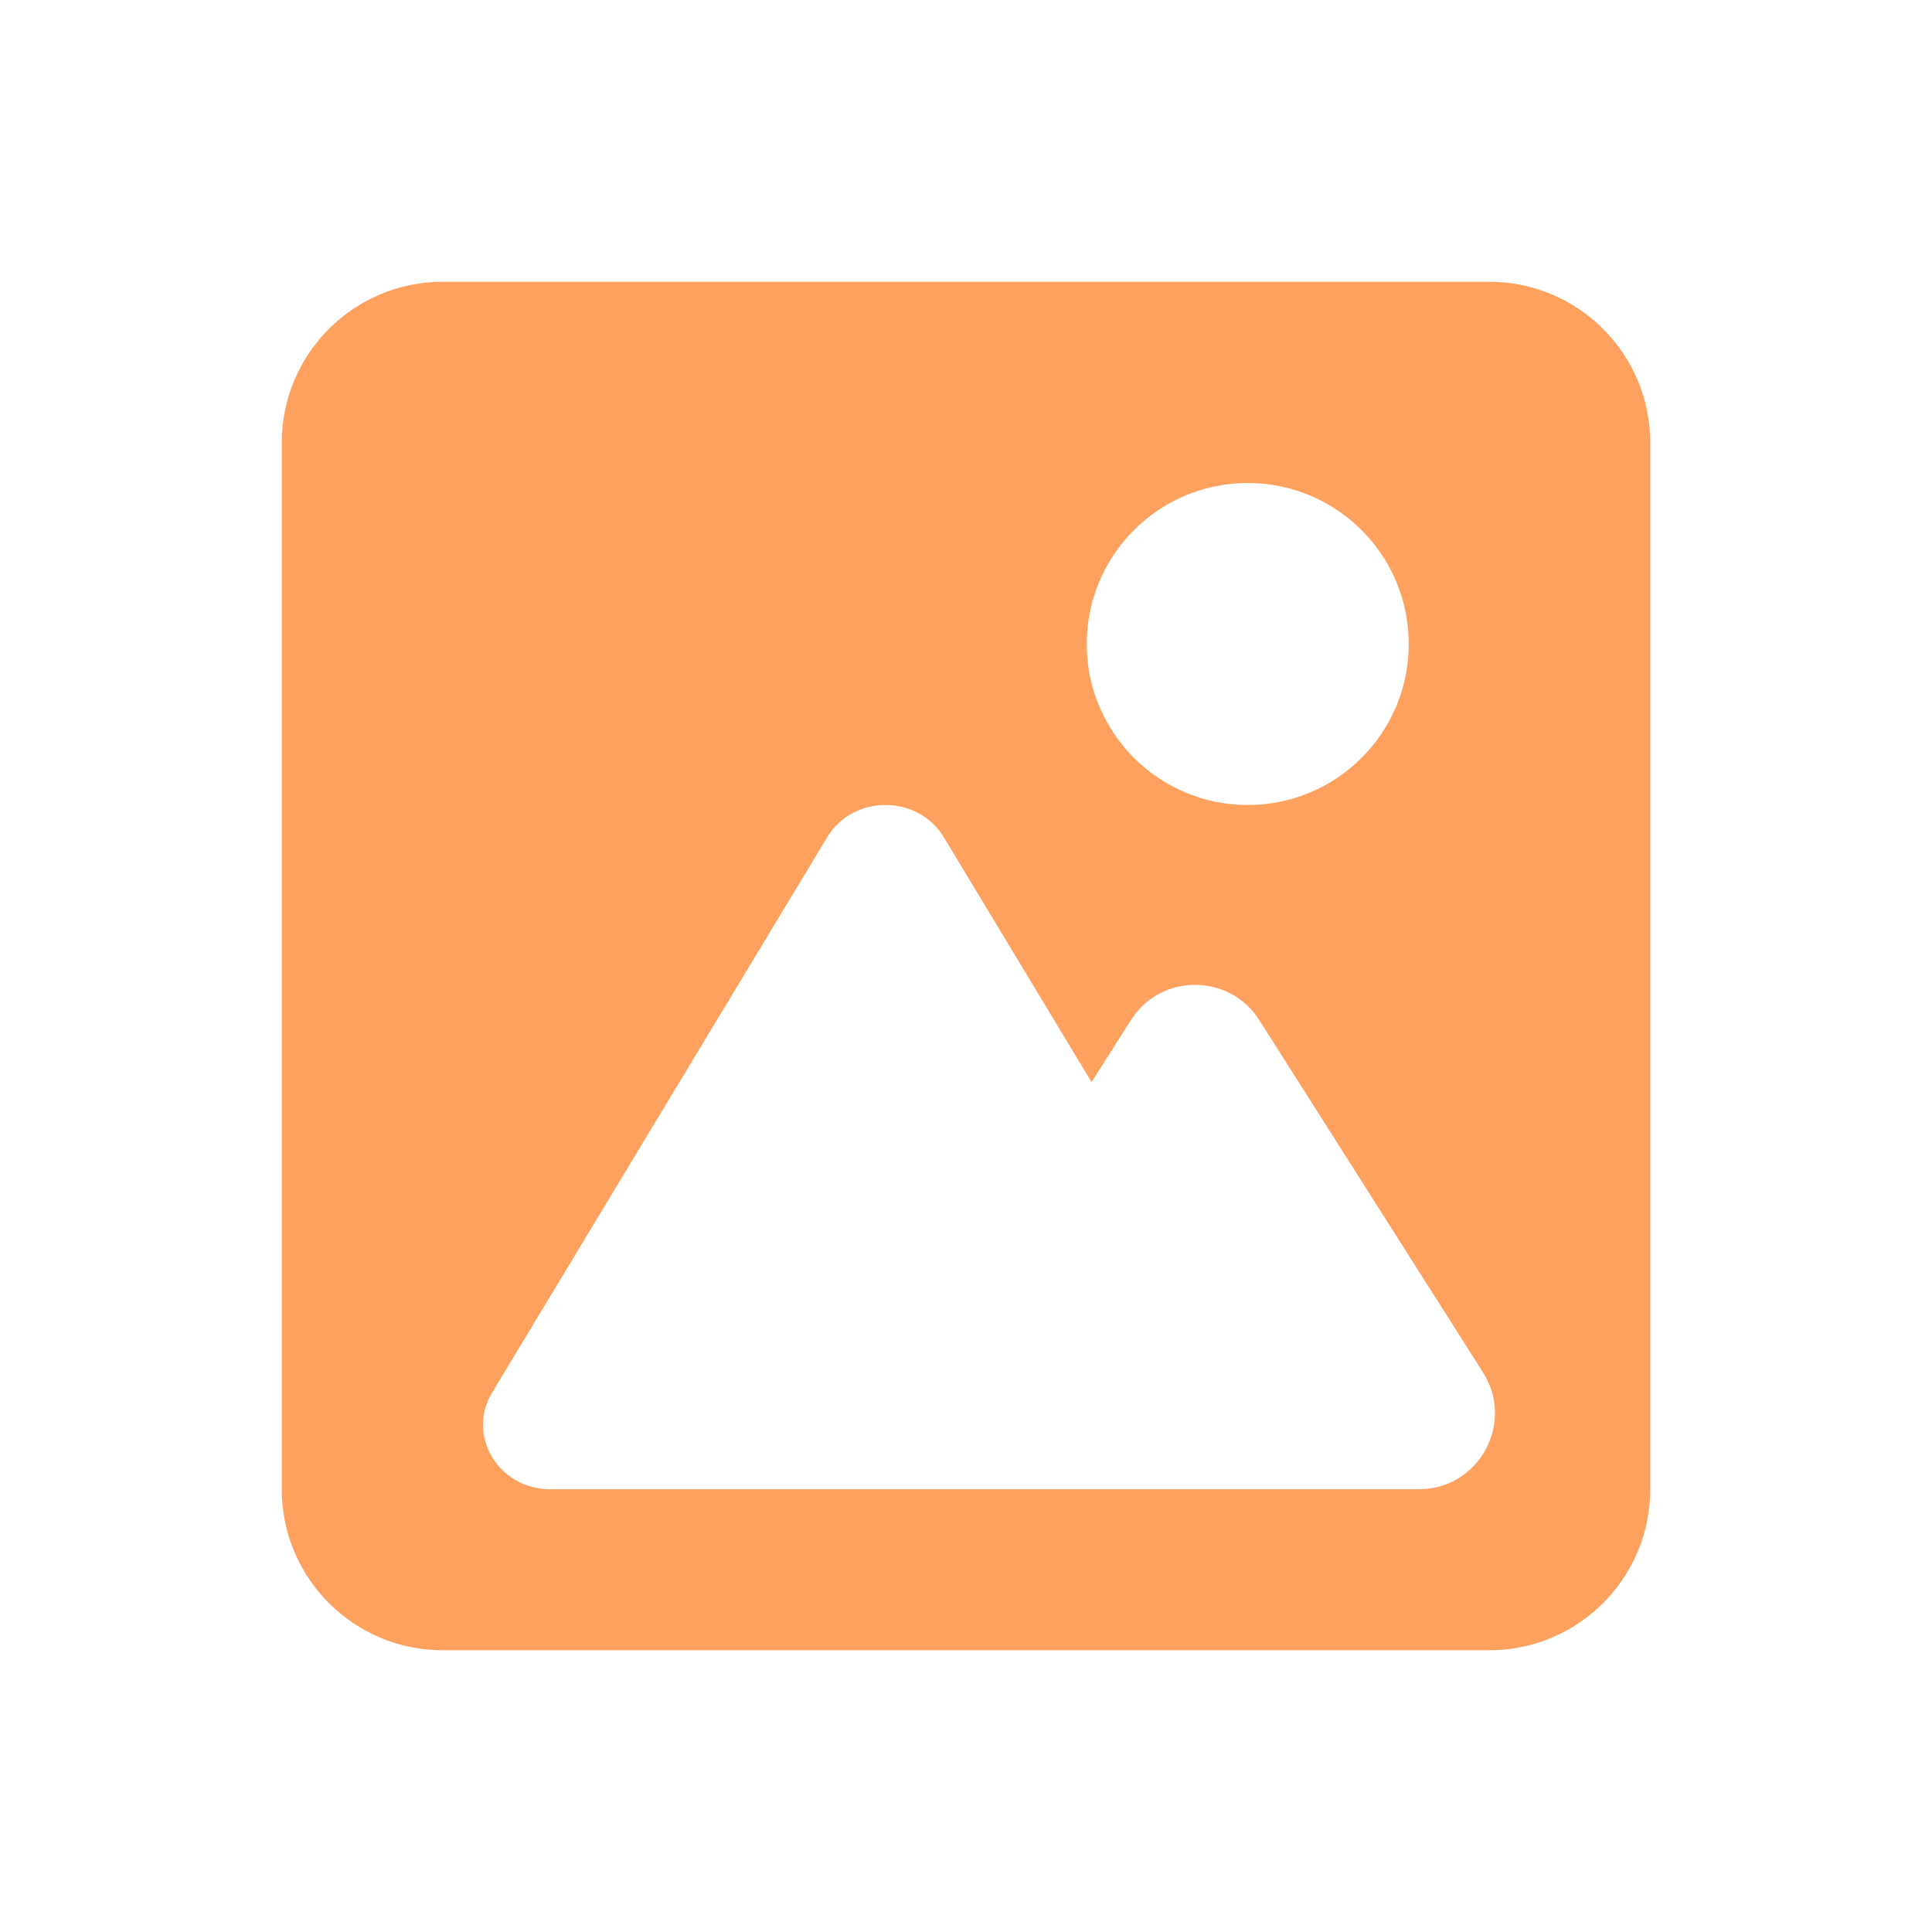
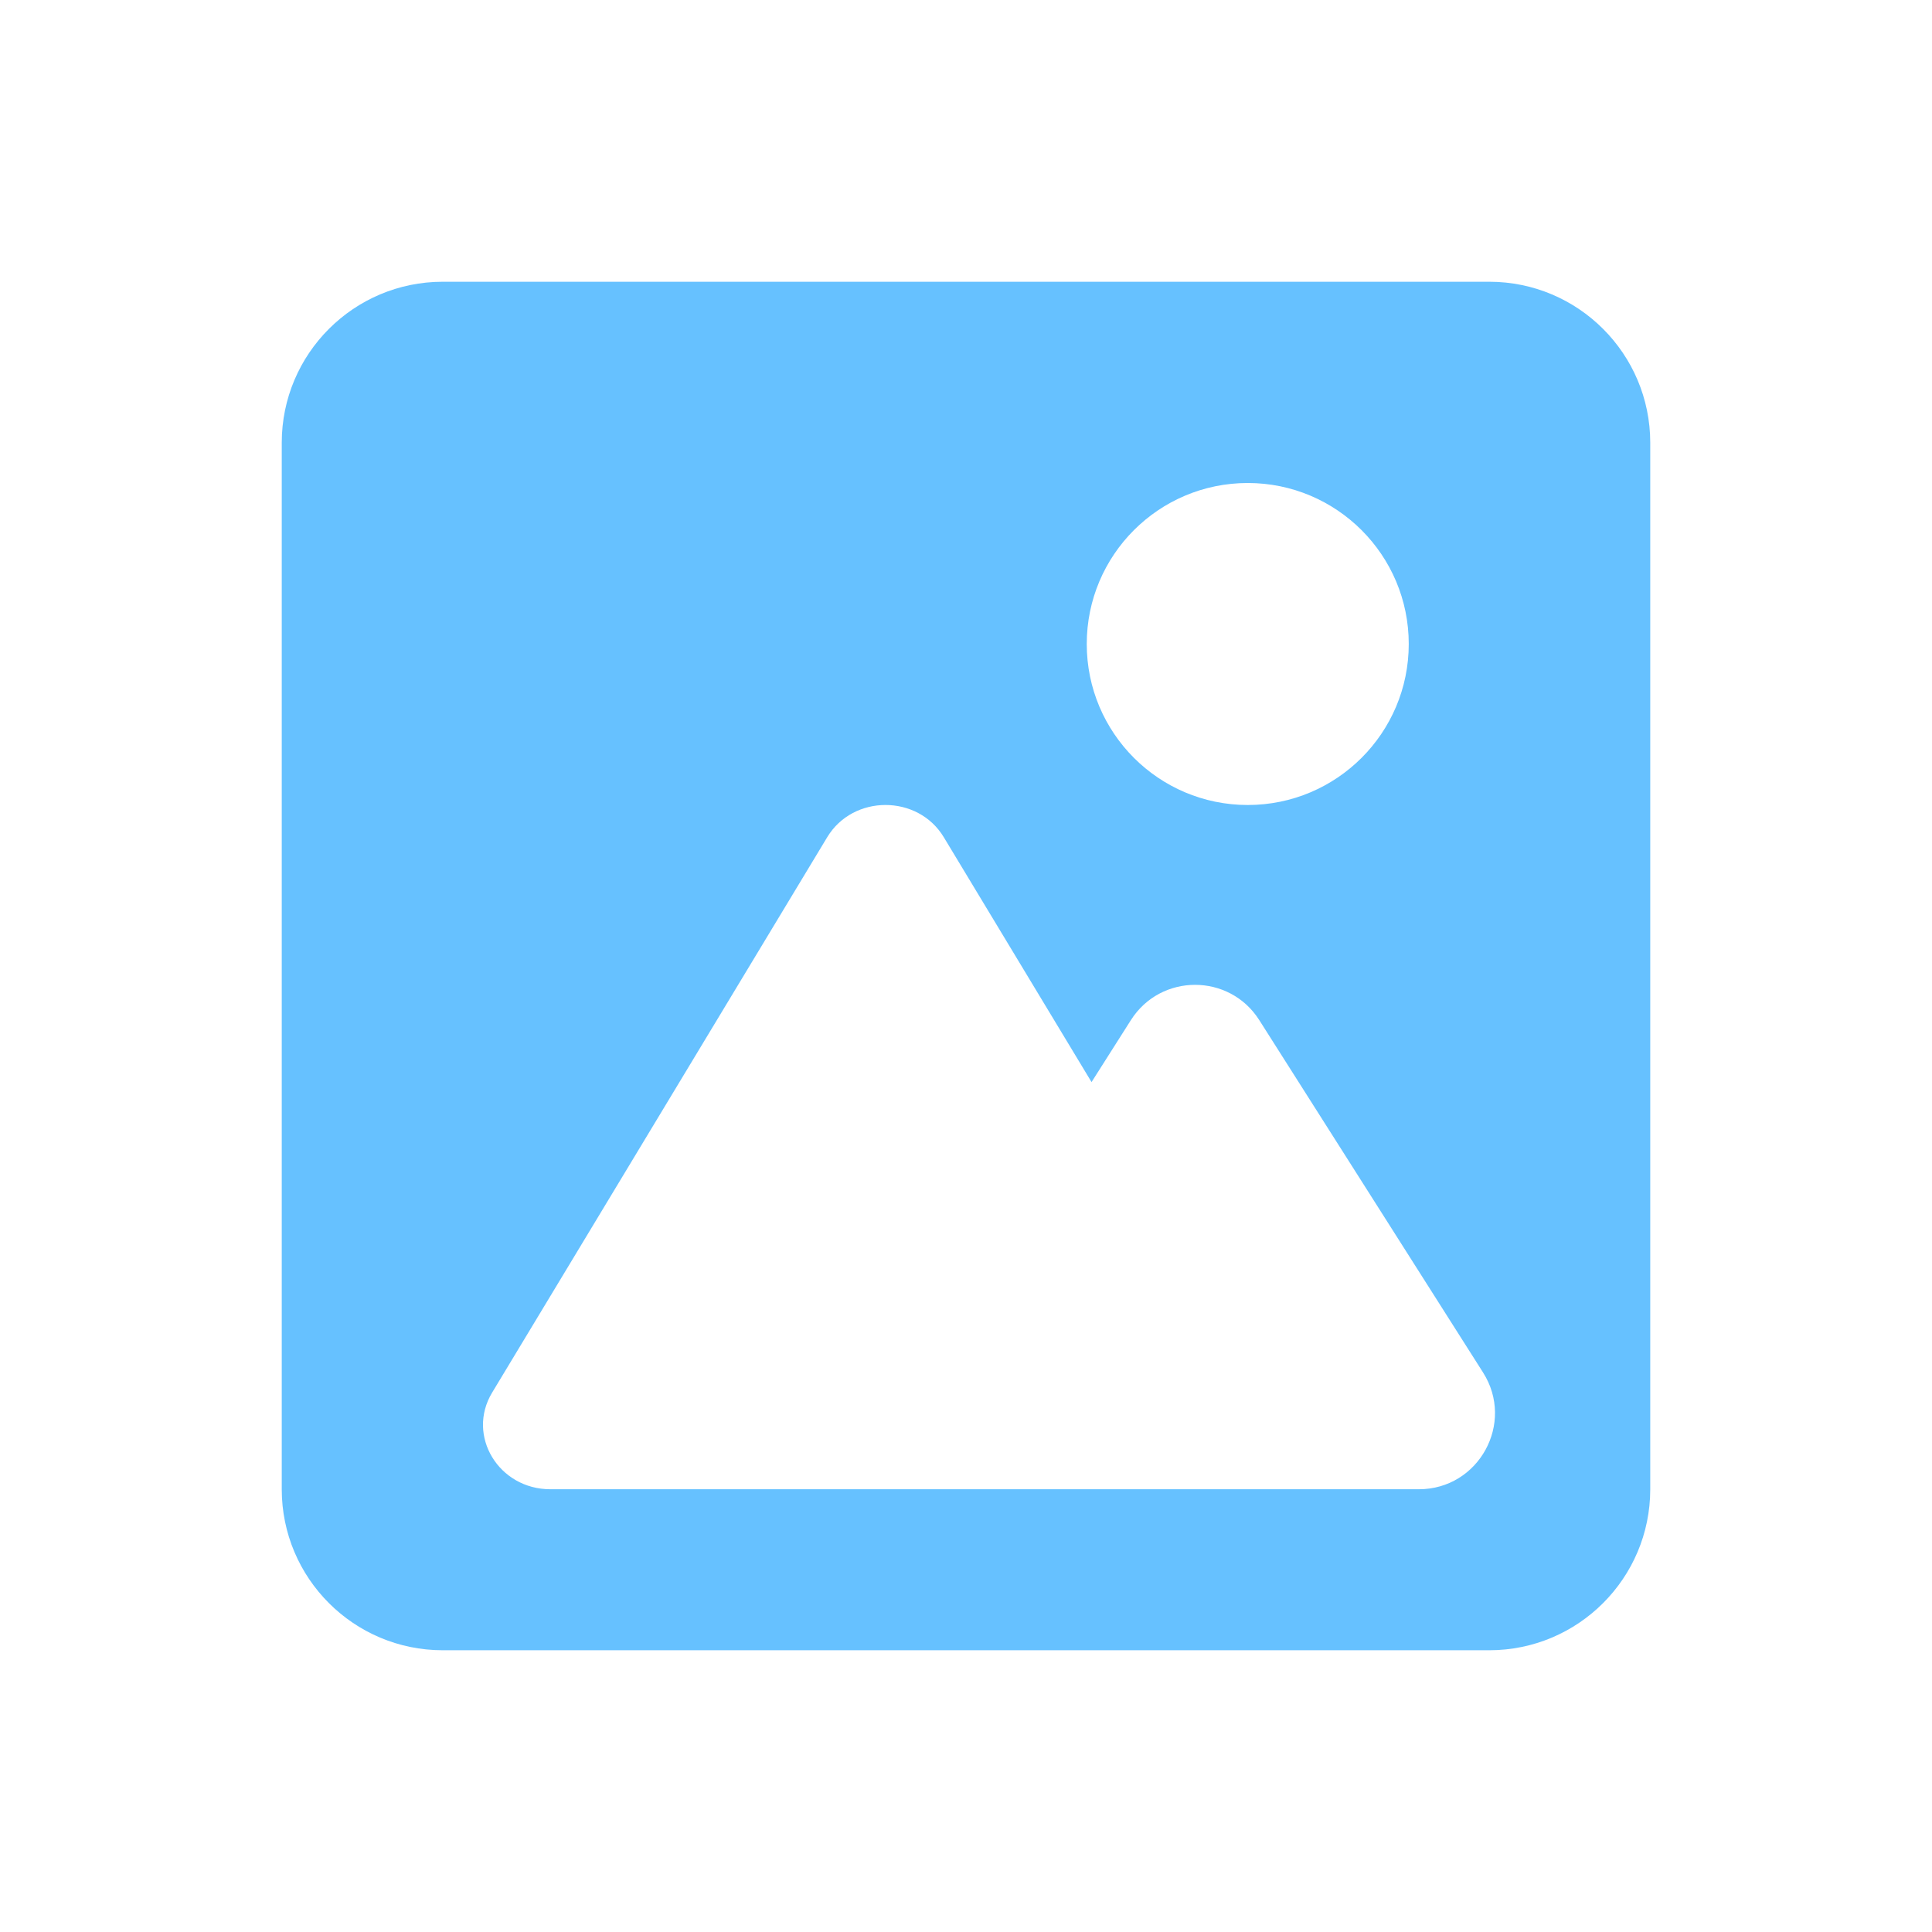
- <svg xmlns="http://www.w3.org/2000/svg" width="48" height="48" viewBox="0 0 48 48" fill="none">
-   <path fill-rule="evenodd" clip-rule="evenodd" d="M11 7C8.791 7 7 8.791 7 11V37C7 39.209 8.791 41 11 41H37C39.209 41 41 39.209 41 37V11C41 8.791 39.209 7 37 7H11ZM35 16C35 18.209 33.209 20 31 20C28.791 20 27 18.209 27 16C27 13.791 28.791 12 31 12C33.209 12 35 13.791 35 16ZM23.448 20.8C22.804 19.733 21.196 19.733 20.552 20.8L12.226 34.6C11.583 35.667 12.387 37 13.674 37H24.132H30.326H35.251C36.741 37 37.644 35.356 36.846 34.099L31.286 25.344C30.544 24.176 28.839 24.176 28.097 25.344L27.119 26.884L23.448 20.8Z" fill="#FFA15E" />
+ <svg xmlns="http://www.w3.org/2000/svg" width="48" height="48" viewBox="0 0 48 48" version="1.1" id="svg1" xml:space="preserve">
+   <defs id="defs1" />
+   <g id="layer1">
+     <g style="fill:#66c1ff;fill-opacity:1" id="g13">
+       <path fill-rule="evenodd" clip-rule="evenodd" d="M 11,7 C 8.791,7 7,8.791 7,11 v 26 c 0,2.209 1.791,4 4,4 h 26 c 2.209,0 4,-1.791 4,-4 V 11 C 41,8.791 39.209,7 37,7 Z m 24,9 c 0,2.209 -1.791,4 -4,4 -2.209,0 -4,-1.791 -4,-4 0,-2.209 1.791,-4 4,-4 2.209,0 4,1.791 4,4 z m -11.552,4.8 c -0.643,-1.067 -2.252,-1.067 -2.896,0 l -8.326,13.8 c -0.643,1.067 0.161,2.4 1.448,2.4 h 10.457 6.194 4.926 c 1.49,0 2.393,-1.644 1.595,-2.901 L 31.286,25.344 c -0.742,-1.168 -2.447,-1.168 -3.189,0 l -0.978,1.54 z" fill="#ffa15e" id="path1" style="fill:#66c1ff;fill-opacity:1" />
+     </g>
+   </g>
</svg>
